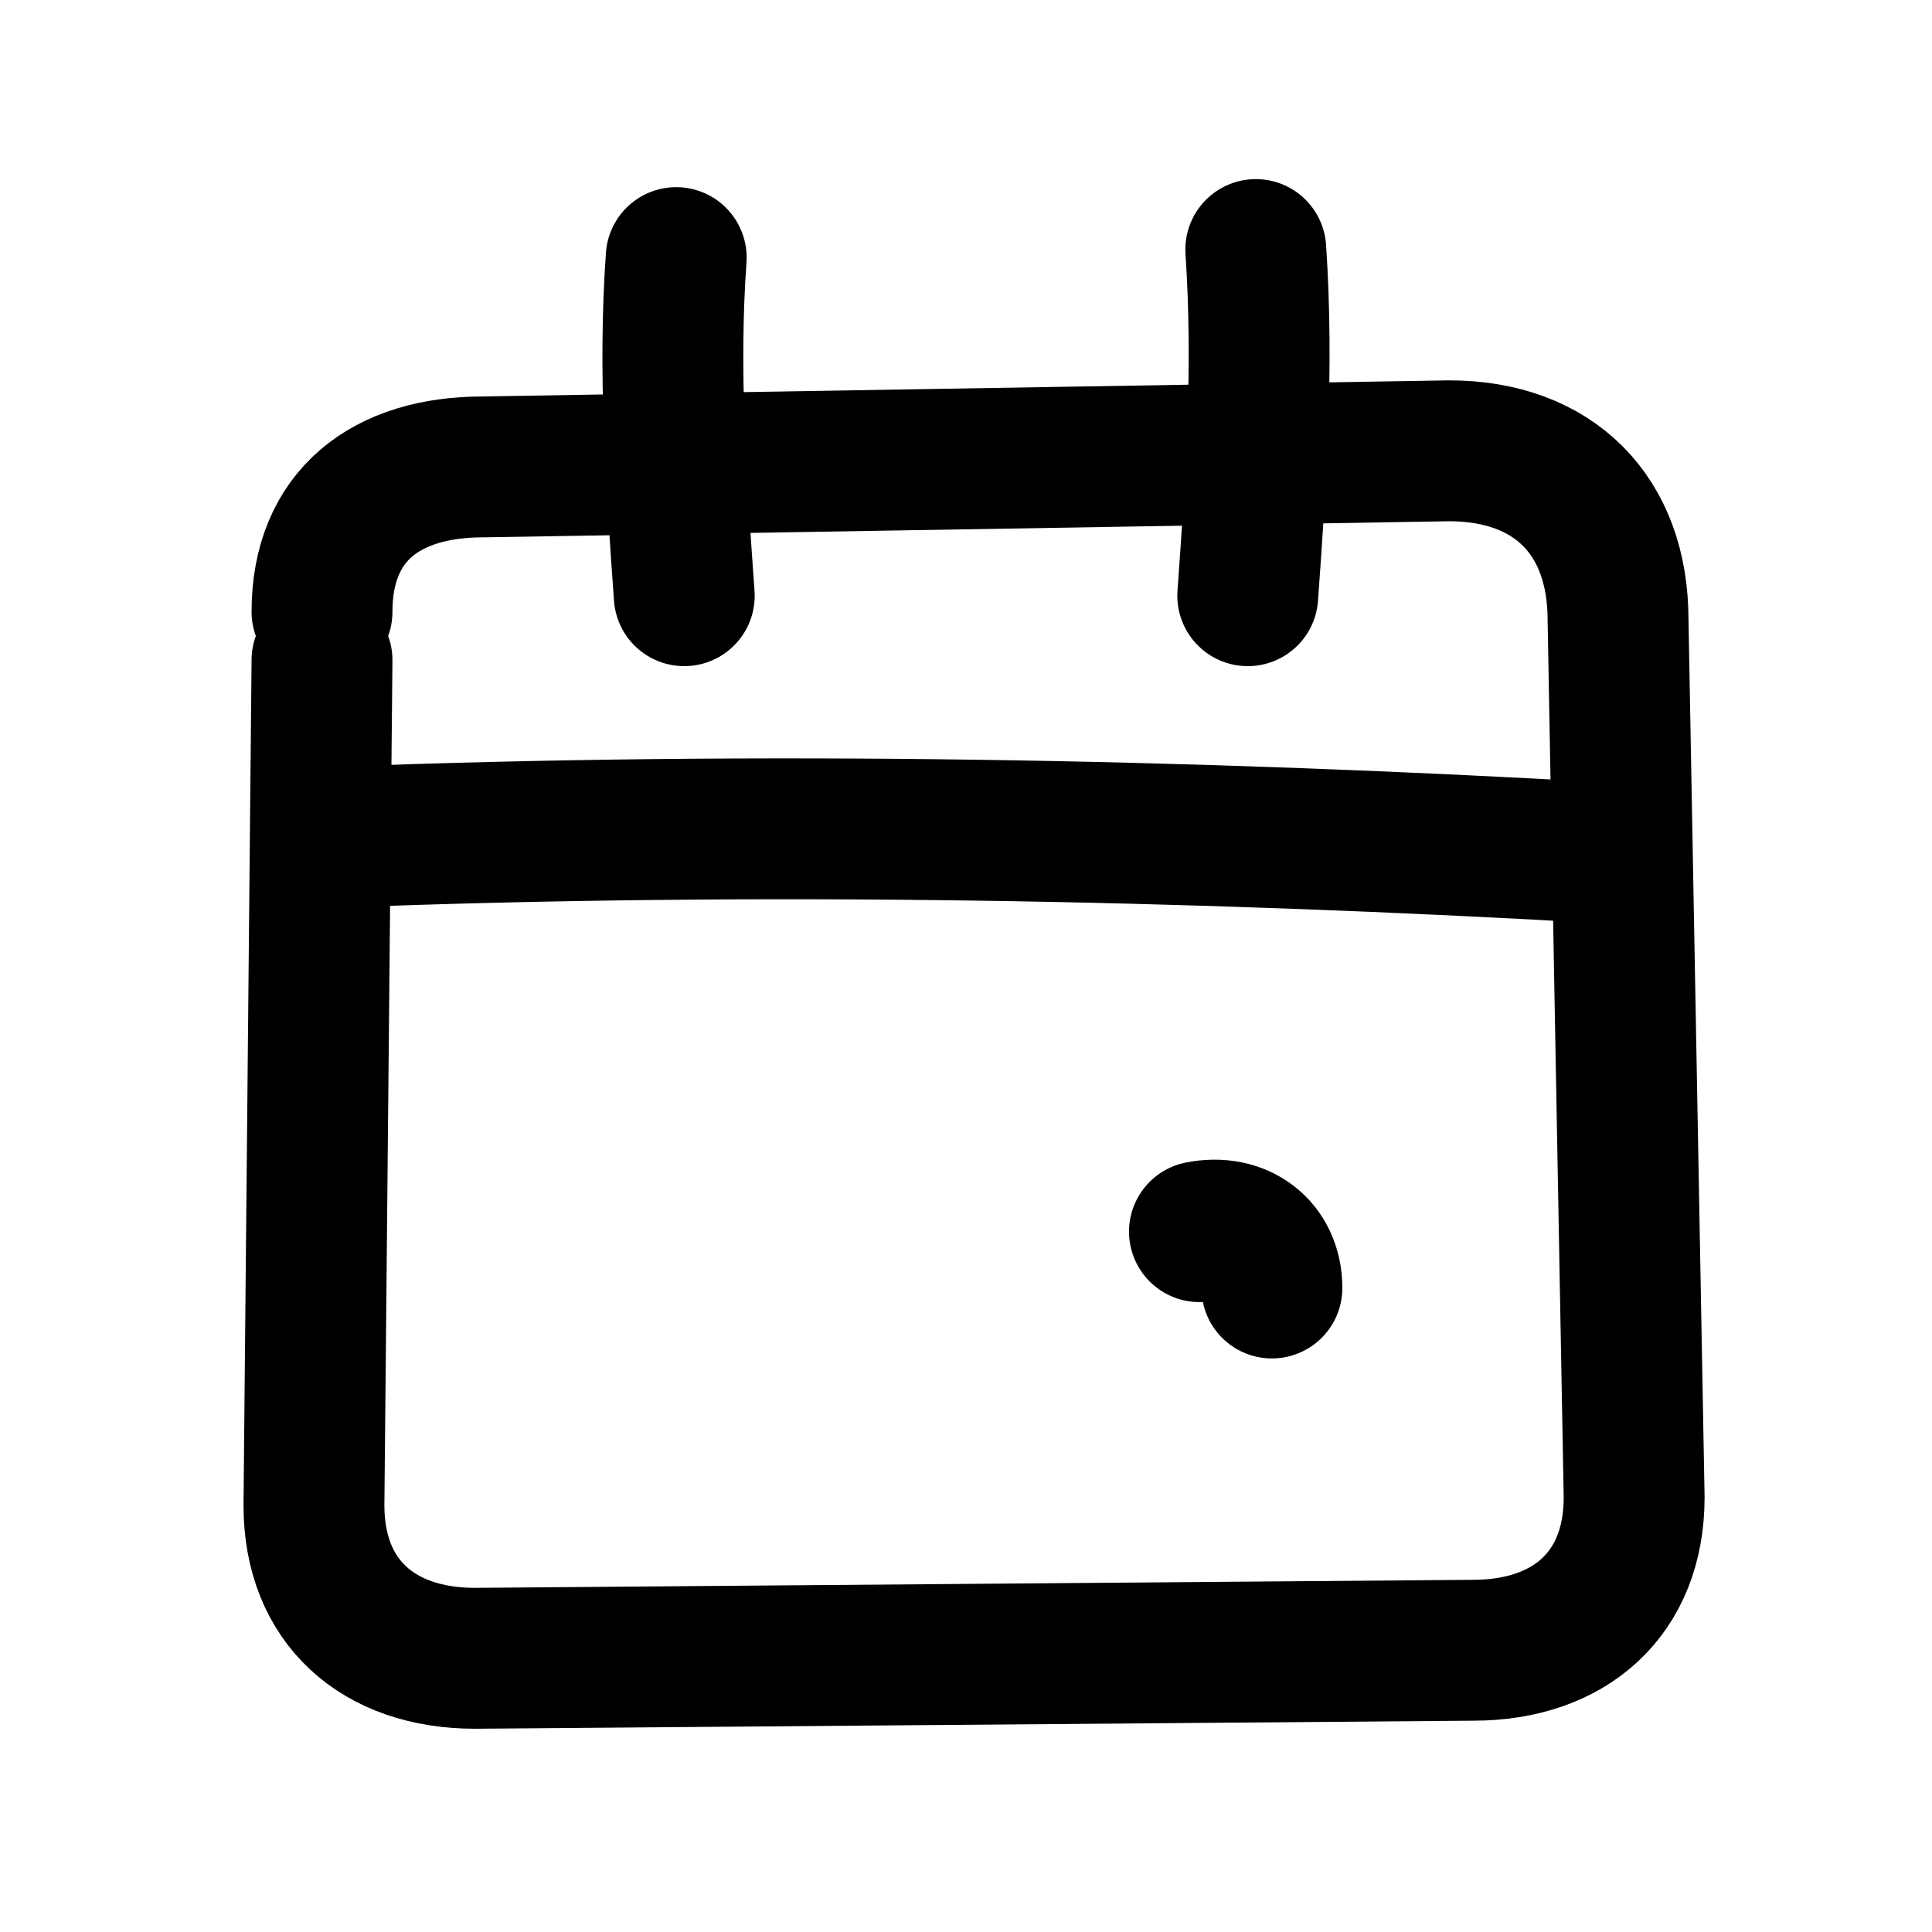
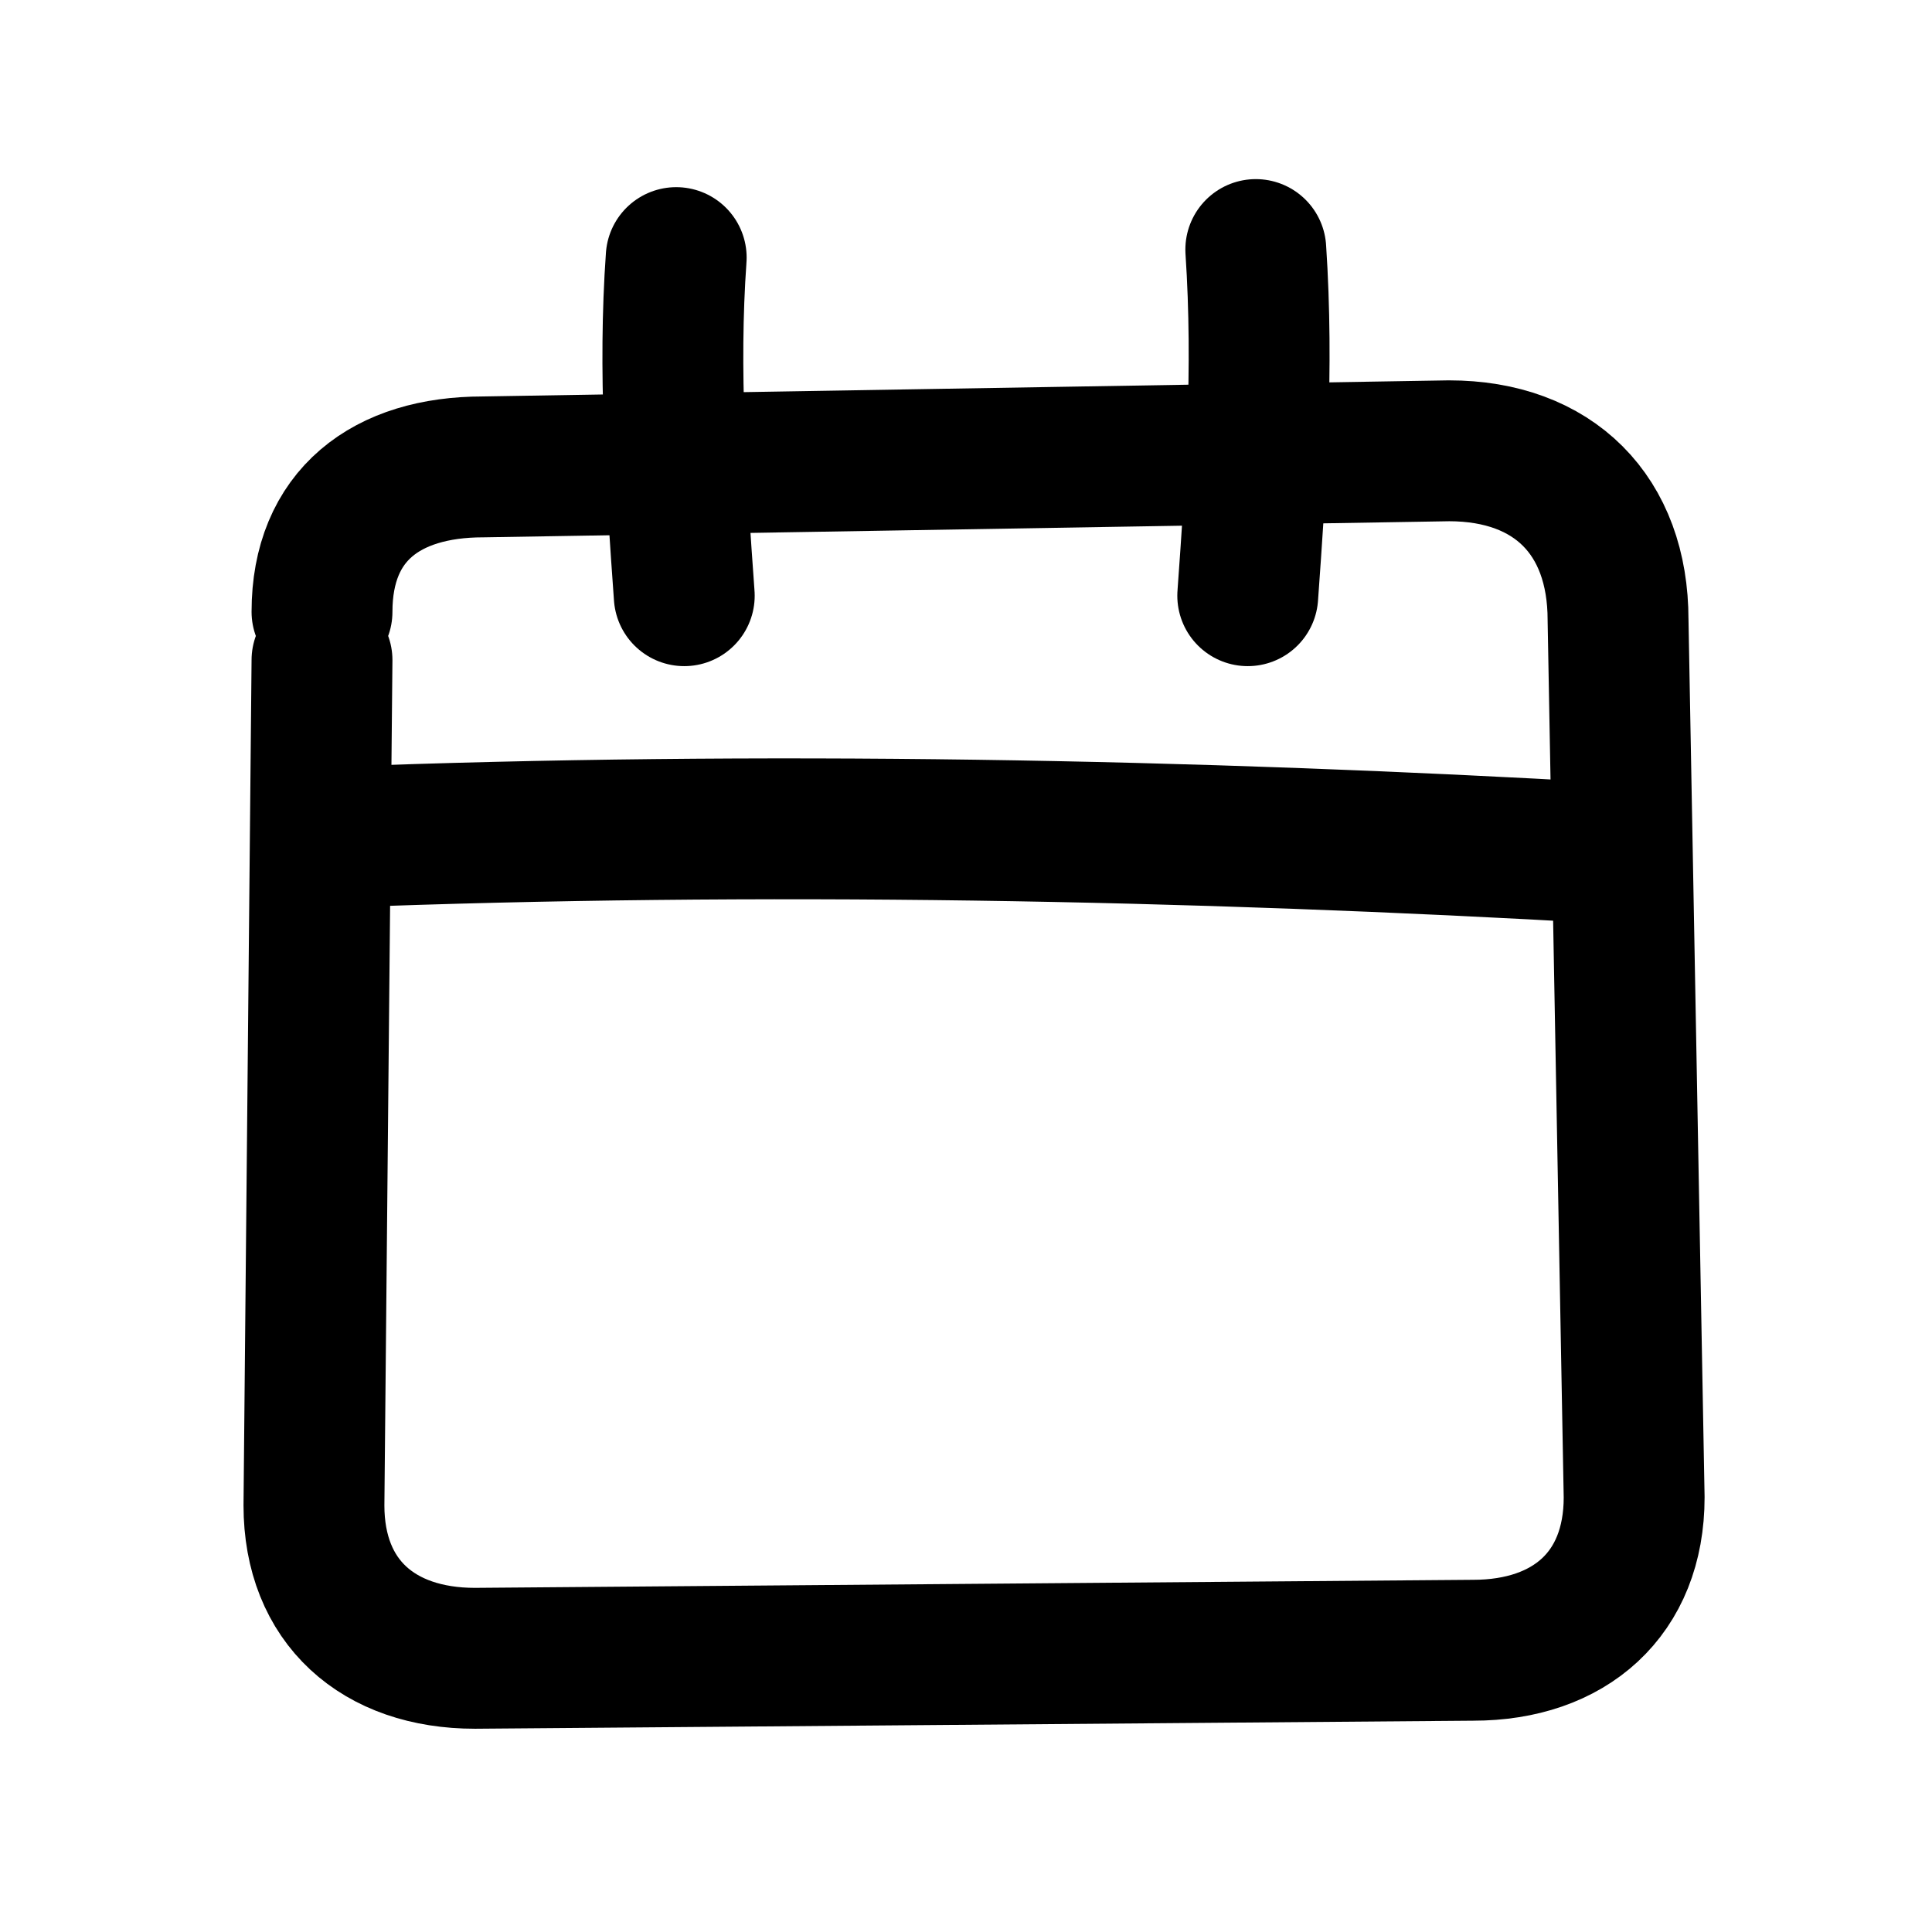
<svg xmlns="http://www.w3.org/2000/svg" width="24" height="24" viewBox="0 0 24 24" fill="none" stroke="#000000" stroke-width="1.75" stroke-linecap="round" stroke-linejoin="round">
  <path d="M4 7.6 C4 6.4 4.8 5.8 6 5.8 L18 5.6 C19.3 5.6 20.1 6.4 20.1 7.7 L20.3 18.6 C20.3 19.8 19.5 20.5 18.3 20.5 L5.9 20.6 C4.7 20.6 3.9 19.9 3.9 18.7 L4 8.2" />
  <path d="M4.2 10.4 C9.4 10.2 14.8 10.3 20 10.6" />
  <path d="M8.4 3.2 C8.3 4.6 8.4 6 8.5 7.4" />
  <path d="M15.6 3.1 C15.7 4.6 15.6 6 15.5 7.4" />
-   <path d="M14.9 15.3 C15.4 15.2 15.8 15.5 15.8 16" />
</svg>
